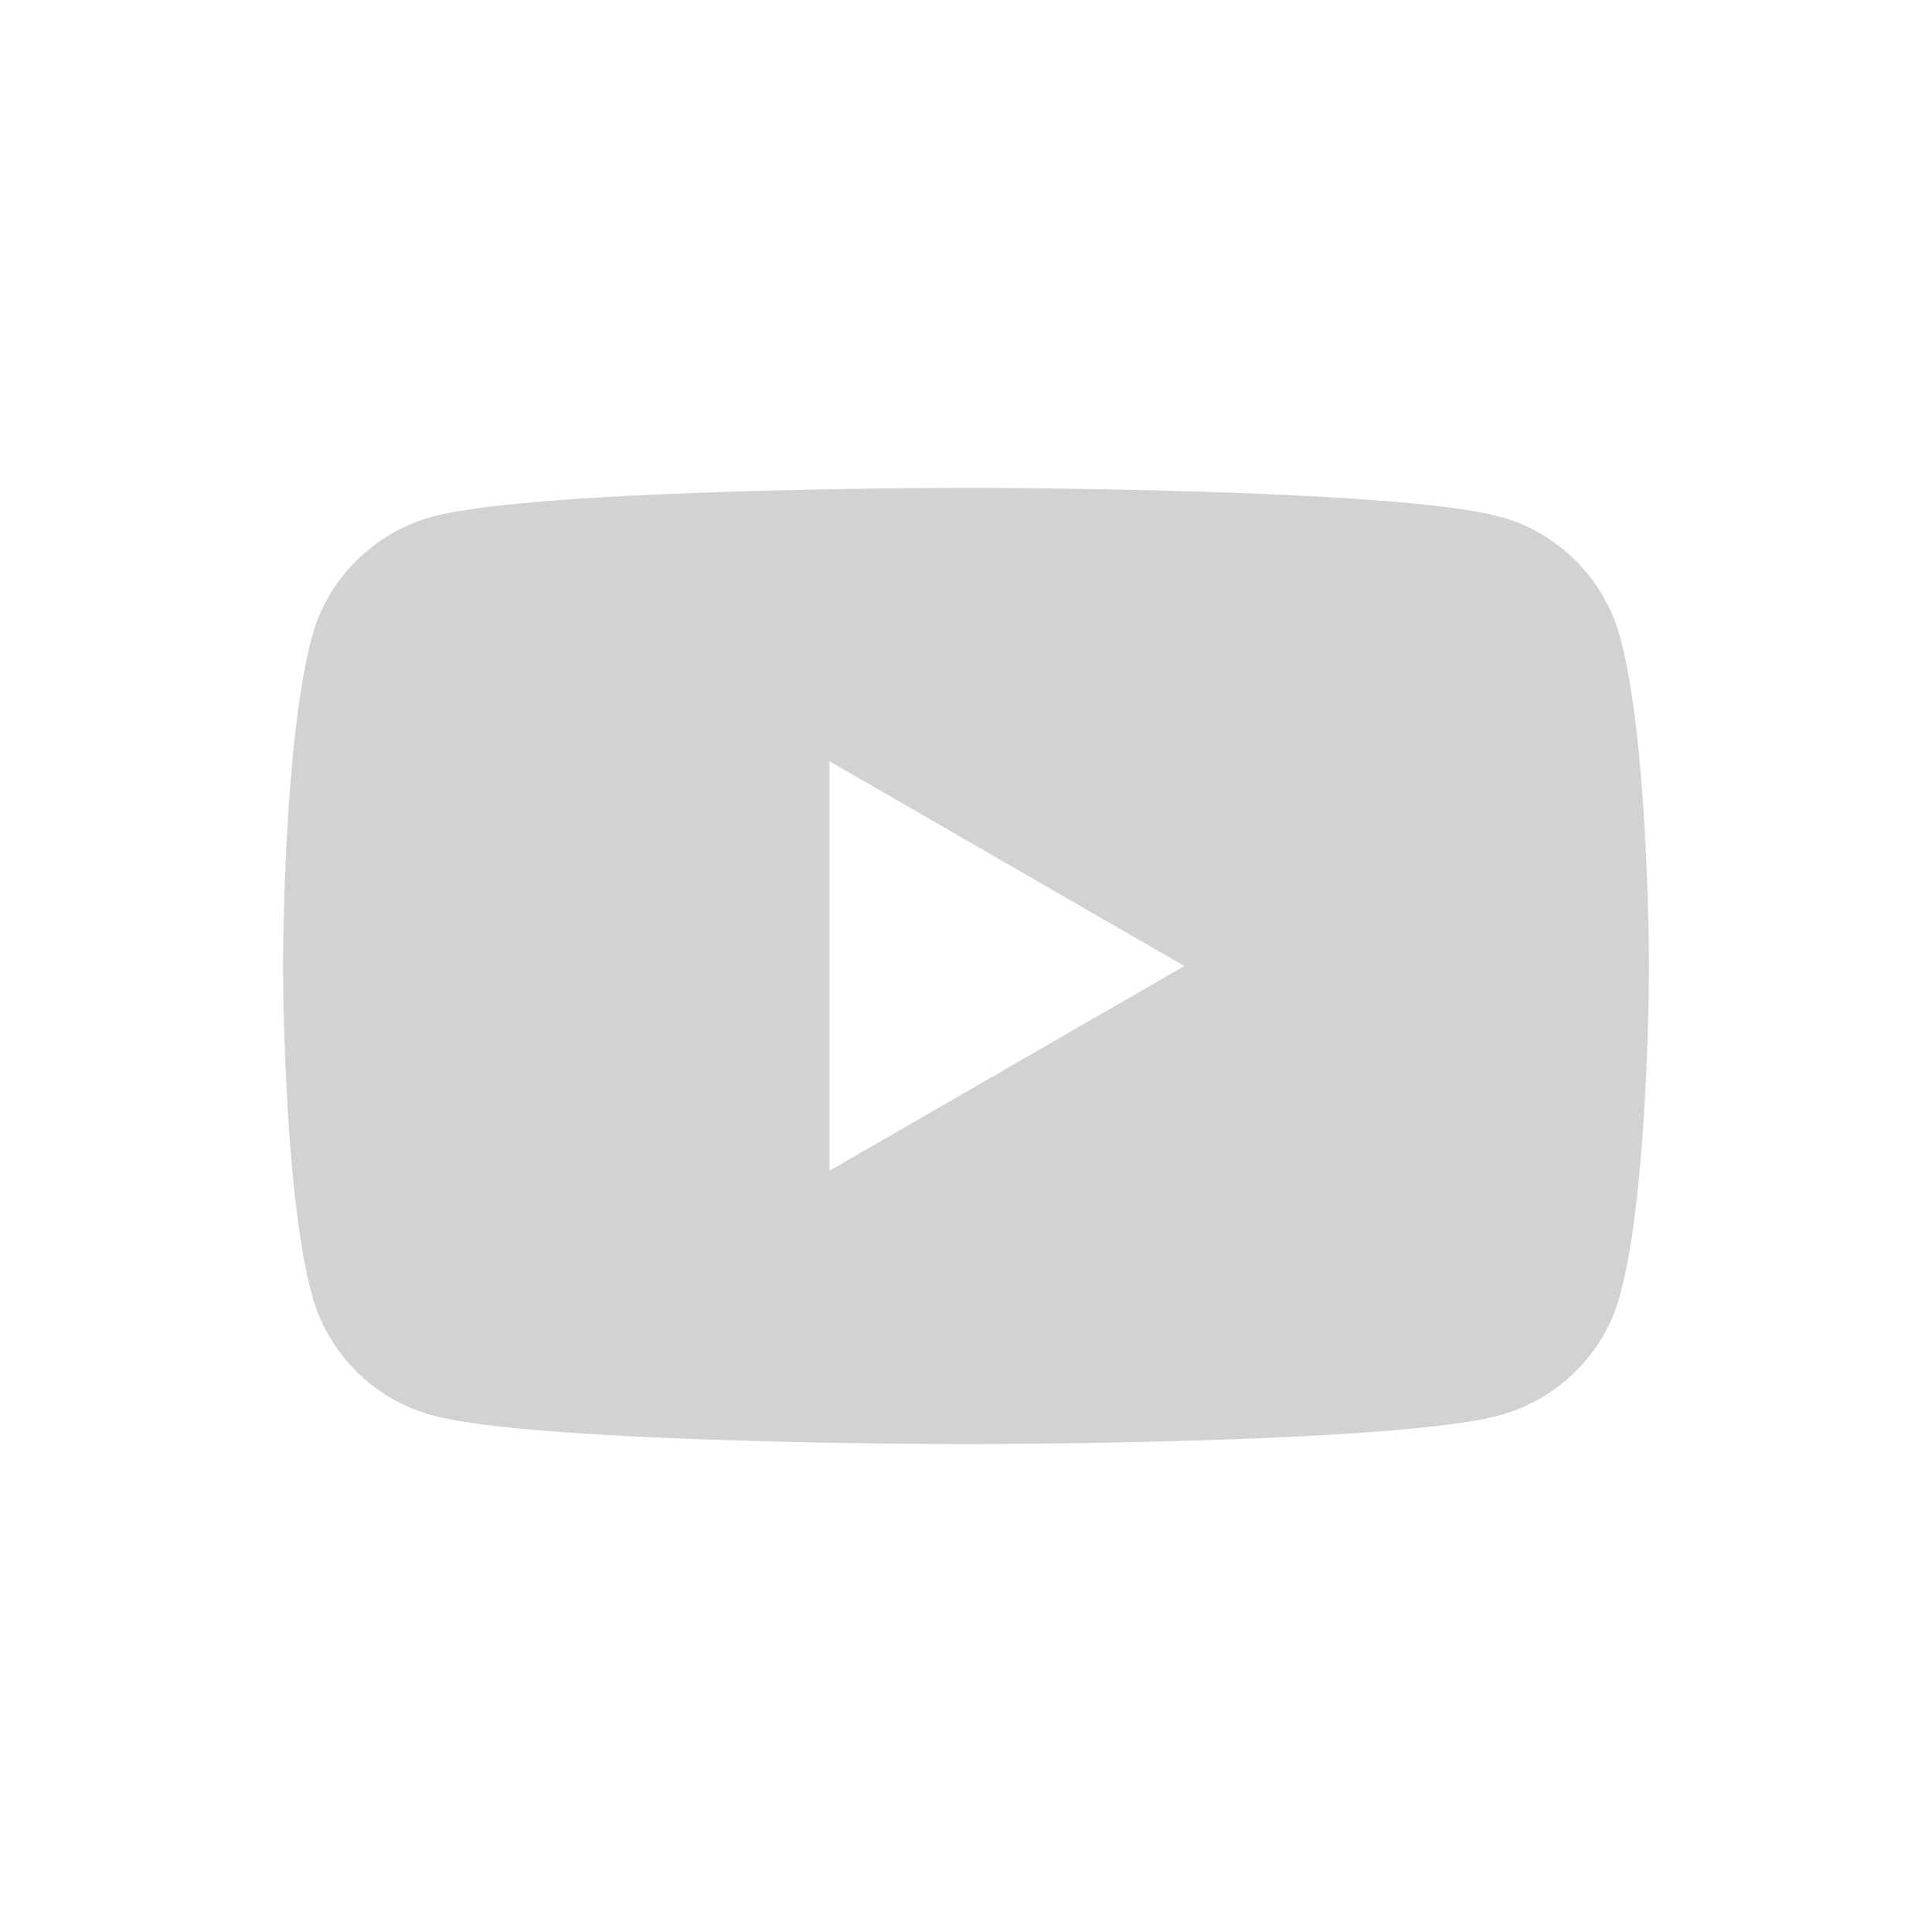
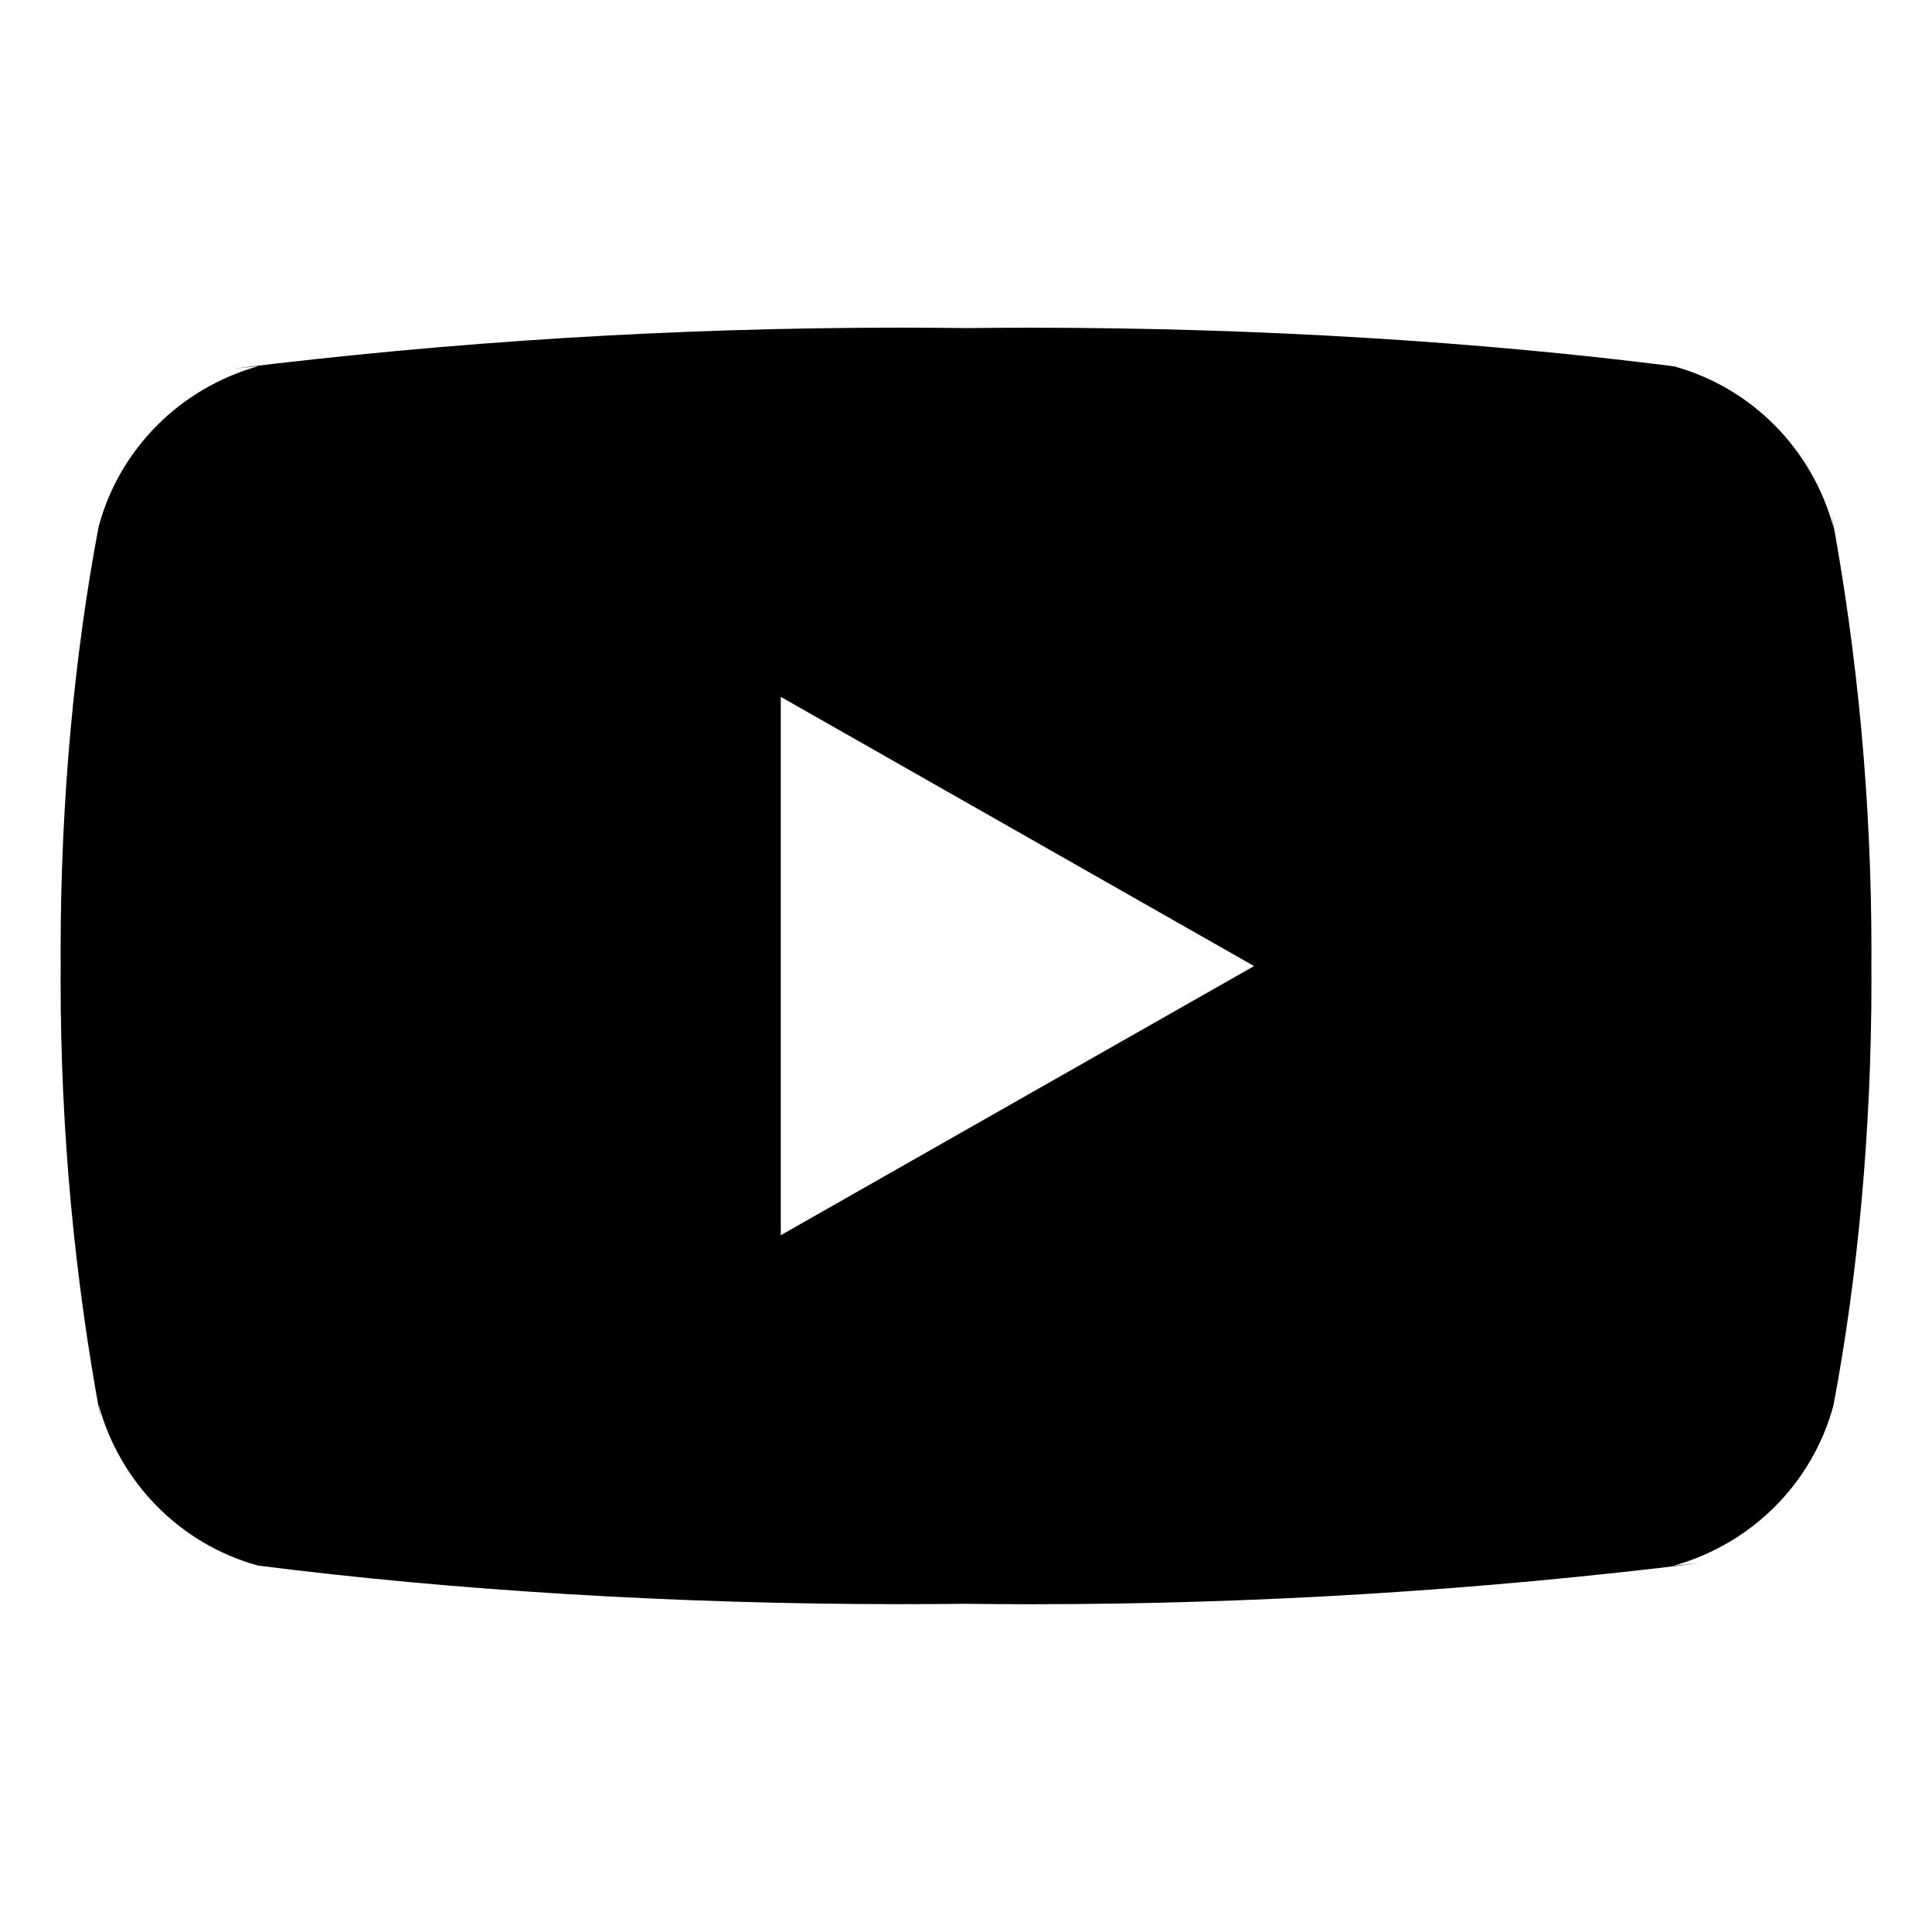
- <svg xmlns="http://www.w3.org/2000/svg" version="1.1" id="Layer_1" x="0px" y="0px" viewBox="0 0 1000 1000" enable-background="new 0 0 1000 1000" xml:space="preserve">
-   <path fill="#D0D2D3" d="M838.6,329.9c-8.2-30.3-32.2-54.5-62.5-62.5c-55-14.9-276.1-14.9-276.1-14.9s-221.1,0-276.1,14.9  c-30.3,8.2-54.5,32.2-62.5,62.5c-14.9,55-14.9,170.1-14.9,170.1s0,115.1,14.9,170.1c8.2,30.3,32.2,54.5,62.5,62.5  c55,14.9,276.1,14.9,276.1,14.9s221.1,0,276.1-14.9c30.3-8.2,54.5-32.2,62.5-62.5c14.9-55,14.9-170.1,14.9-170.1  S853.5,384.9,838.6,329.9z M429.3,606V394L613,500L429.3,606z" />
+ <svg xmlns="http://www.w3.org/2000/svg" fill="#000000" width="800px" height="800px" viewBox="0 0 32 32" version="1.1">
+   <path d="M12.932 20.459v-8.917l7.839 4.459zM30.368 8.735c-0.354-1.301-1.354-2.307-2.625-2.663l-0.027-0.006c-3.193-0.406-6.886-0.638-10.634-0.638-0.381 0-0.761 0.002-1.14 0.007l0.058-0.001c-0.322-0.004-0.701-0.007-1.082-0.007-3.748 0-7.443 0.232-11.070 0.681l0.434-0.044c-1.297 0.363-2.297 1.368-2.644 2.643l-0.006 0.026c-0.4 2.109-0.628 4.536-0.628 7.016 0 0.088 0 0.176 0.001 0.263l-0-0.014c-0 0.074-0.001 0.162-0.001 0.25 0 2.48 0.229 4.906 0.666 7.259l-0.038-0.244c0.354 1.301 1.354 2.307 2.625 2.663l0.027 0.006c3.193 0.406 6.886 0.638 10.634 0.638 0.38 0 0.76-0.002 1.14-0.007l-0.058 0.001c0.322 0.004 0.702 0.007 1.082 0.007 3.749 0 7.443-0.232 11.070-0.681l-0.434 0.044c1.298-0.362 2.298-1.368 2.646-2.643l0.006-0.026c0.399-2.109 0.627-4.536 0.627-7.015 0-0.088-0-0.176-0.001-0.263l0 0.013c0-0.074 0.001-0.162 0.001-0.25 0-2.48-0.229-4.906-0.666-7.259l0.038 0.244z" />
</svg>
